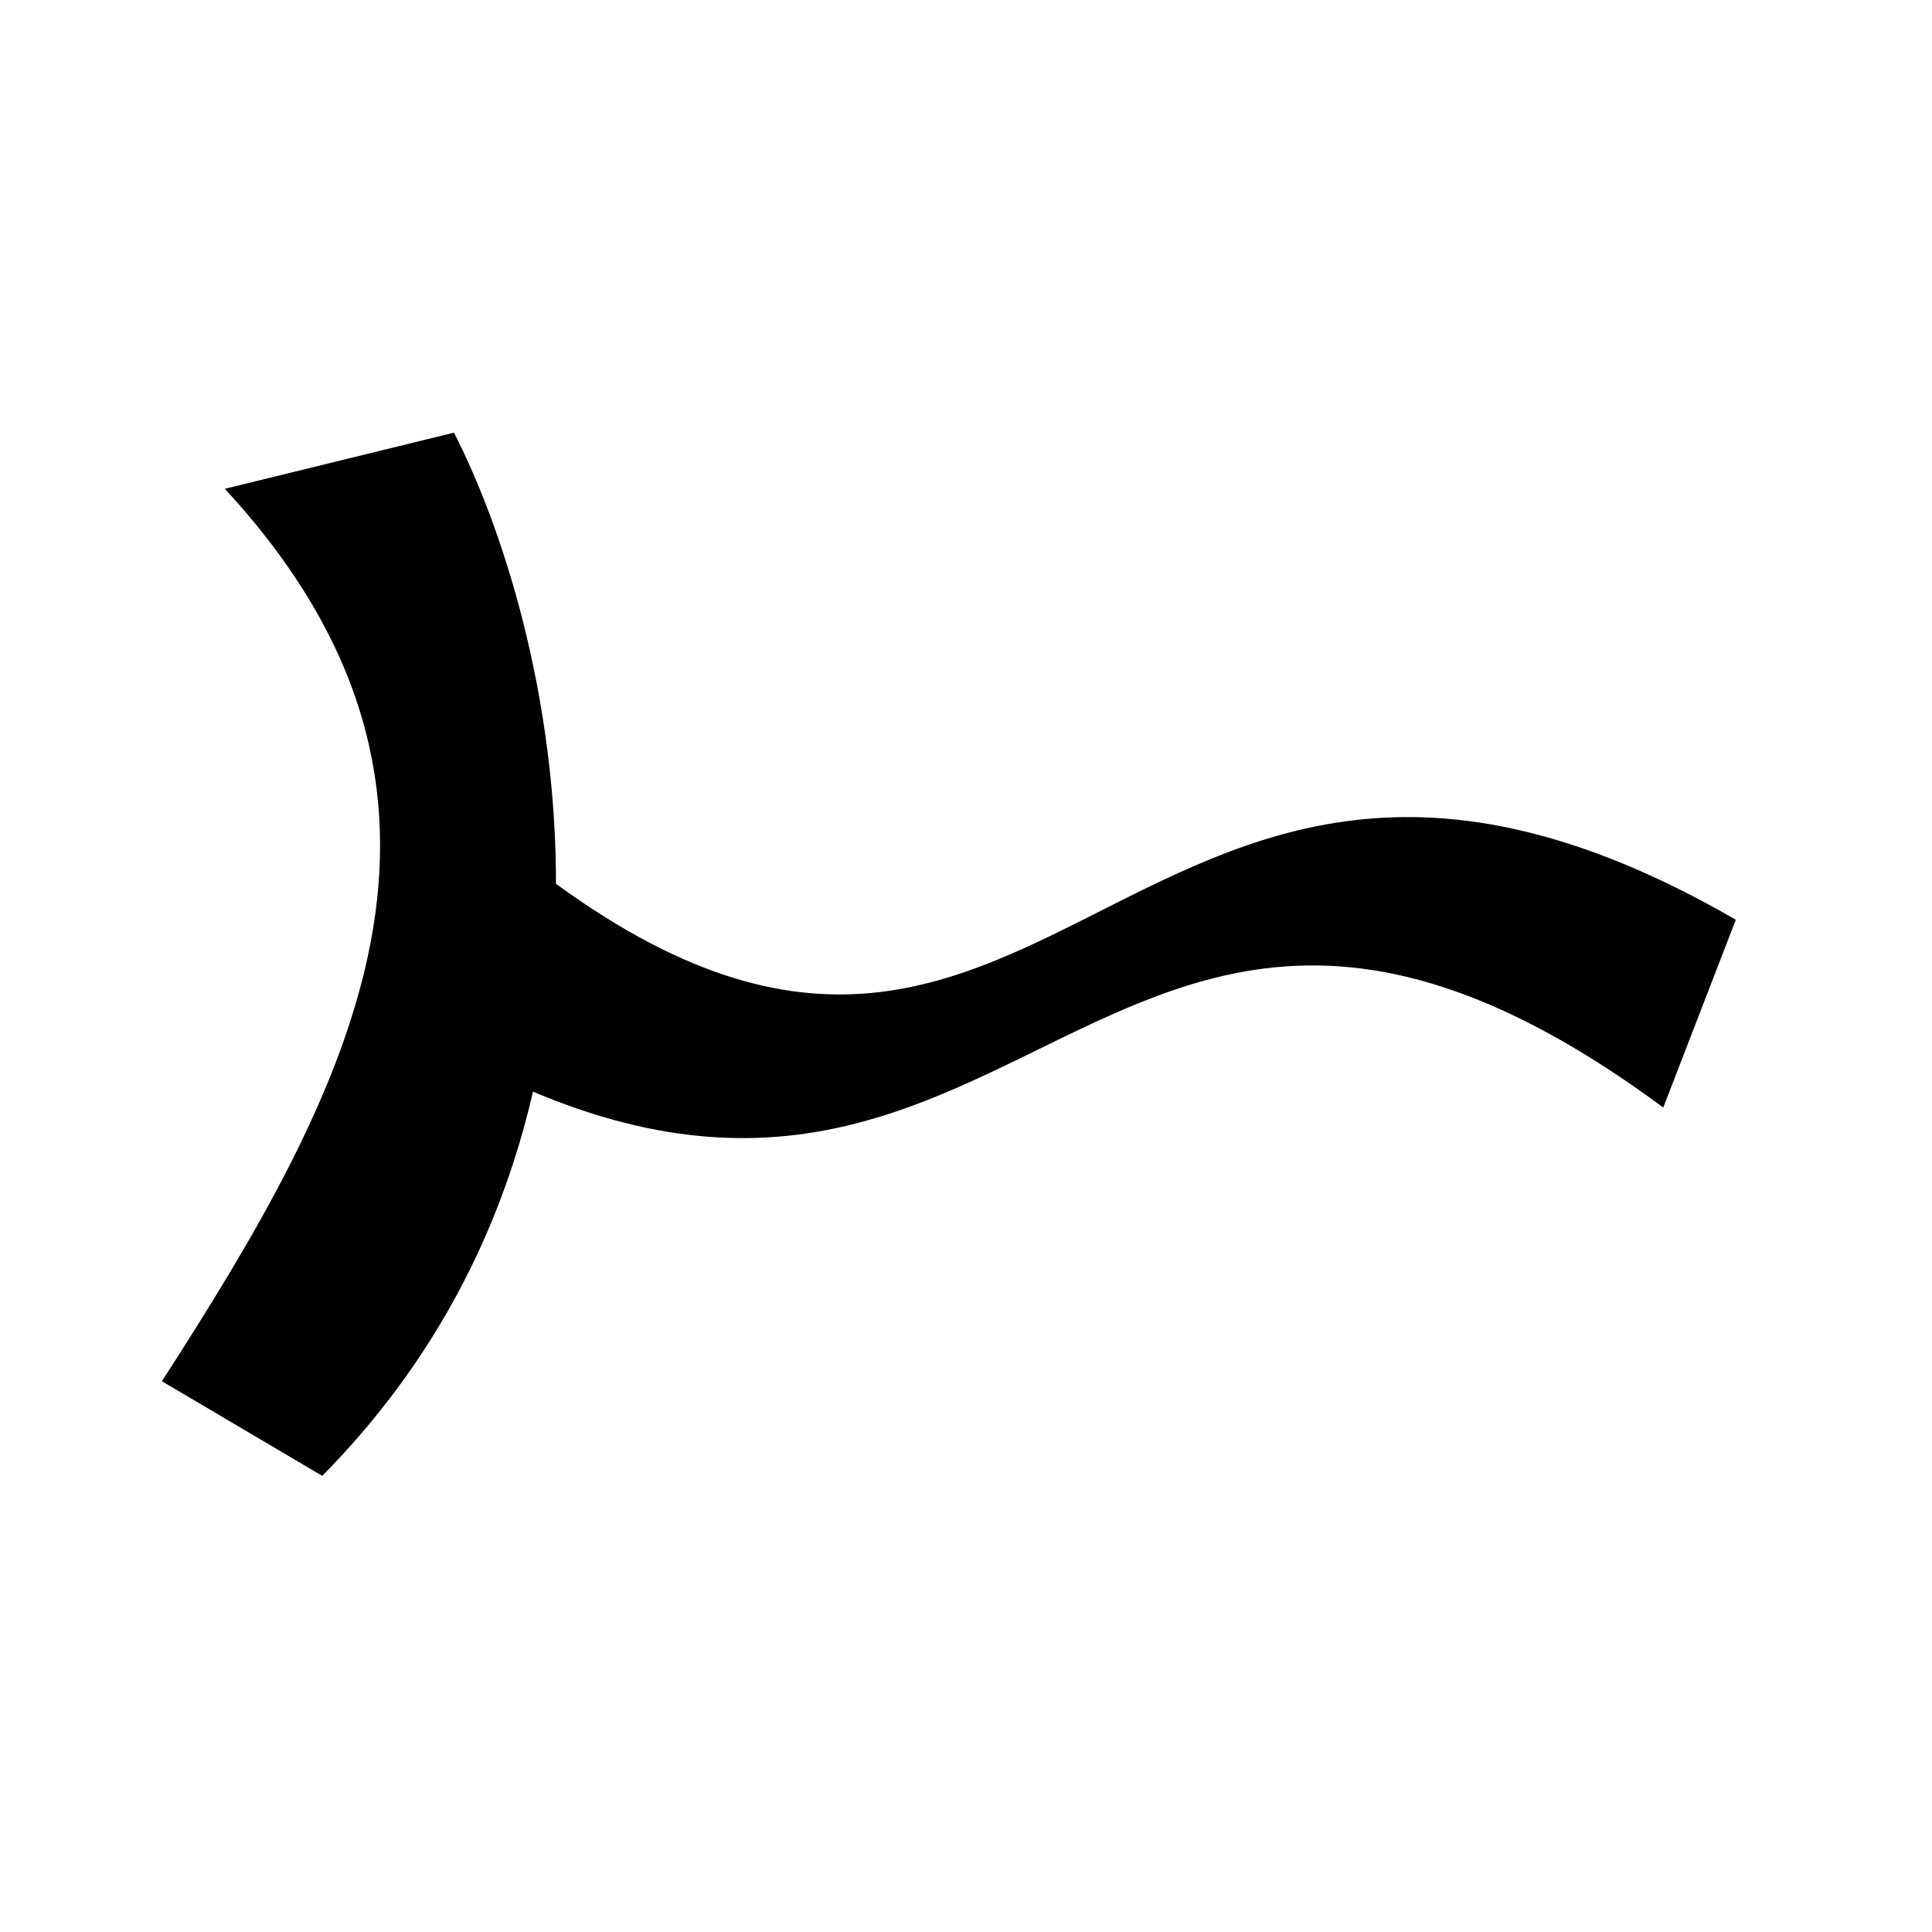
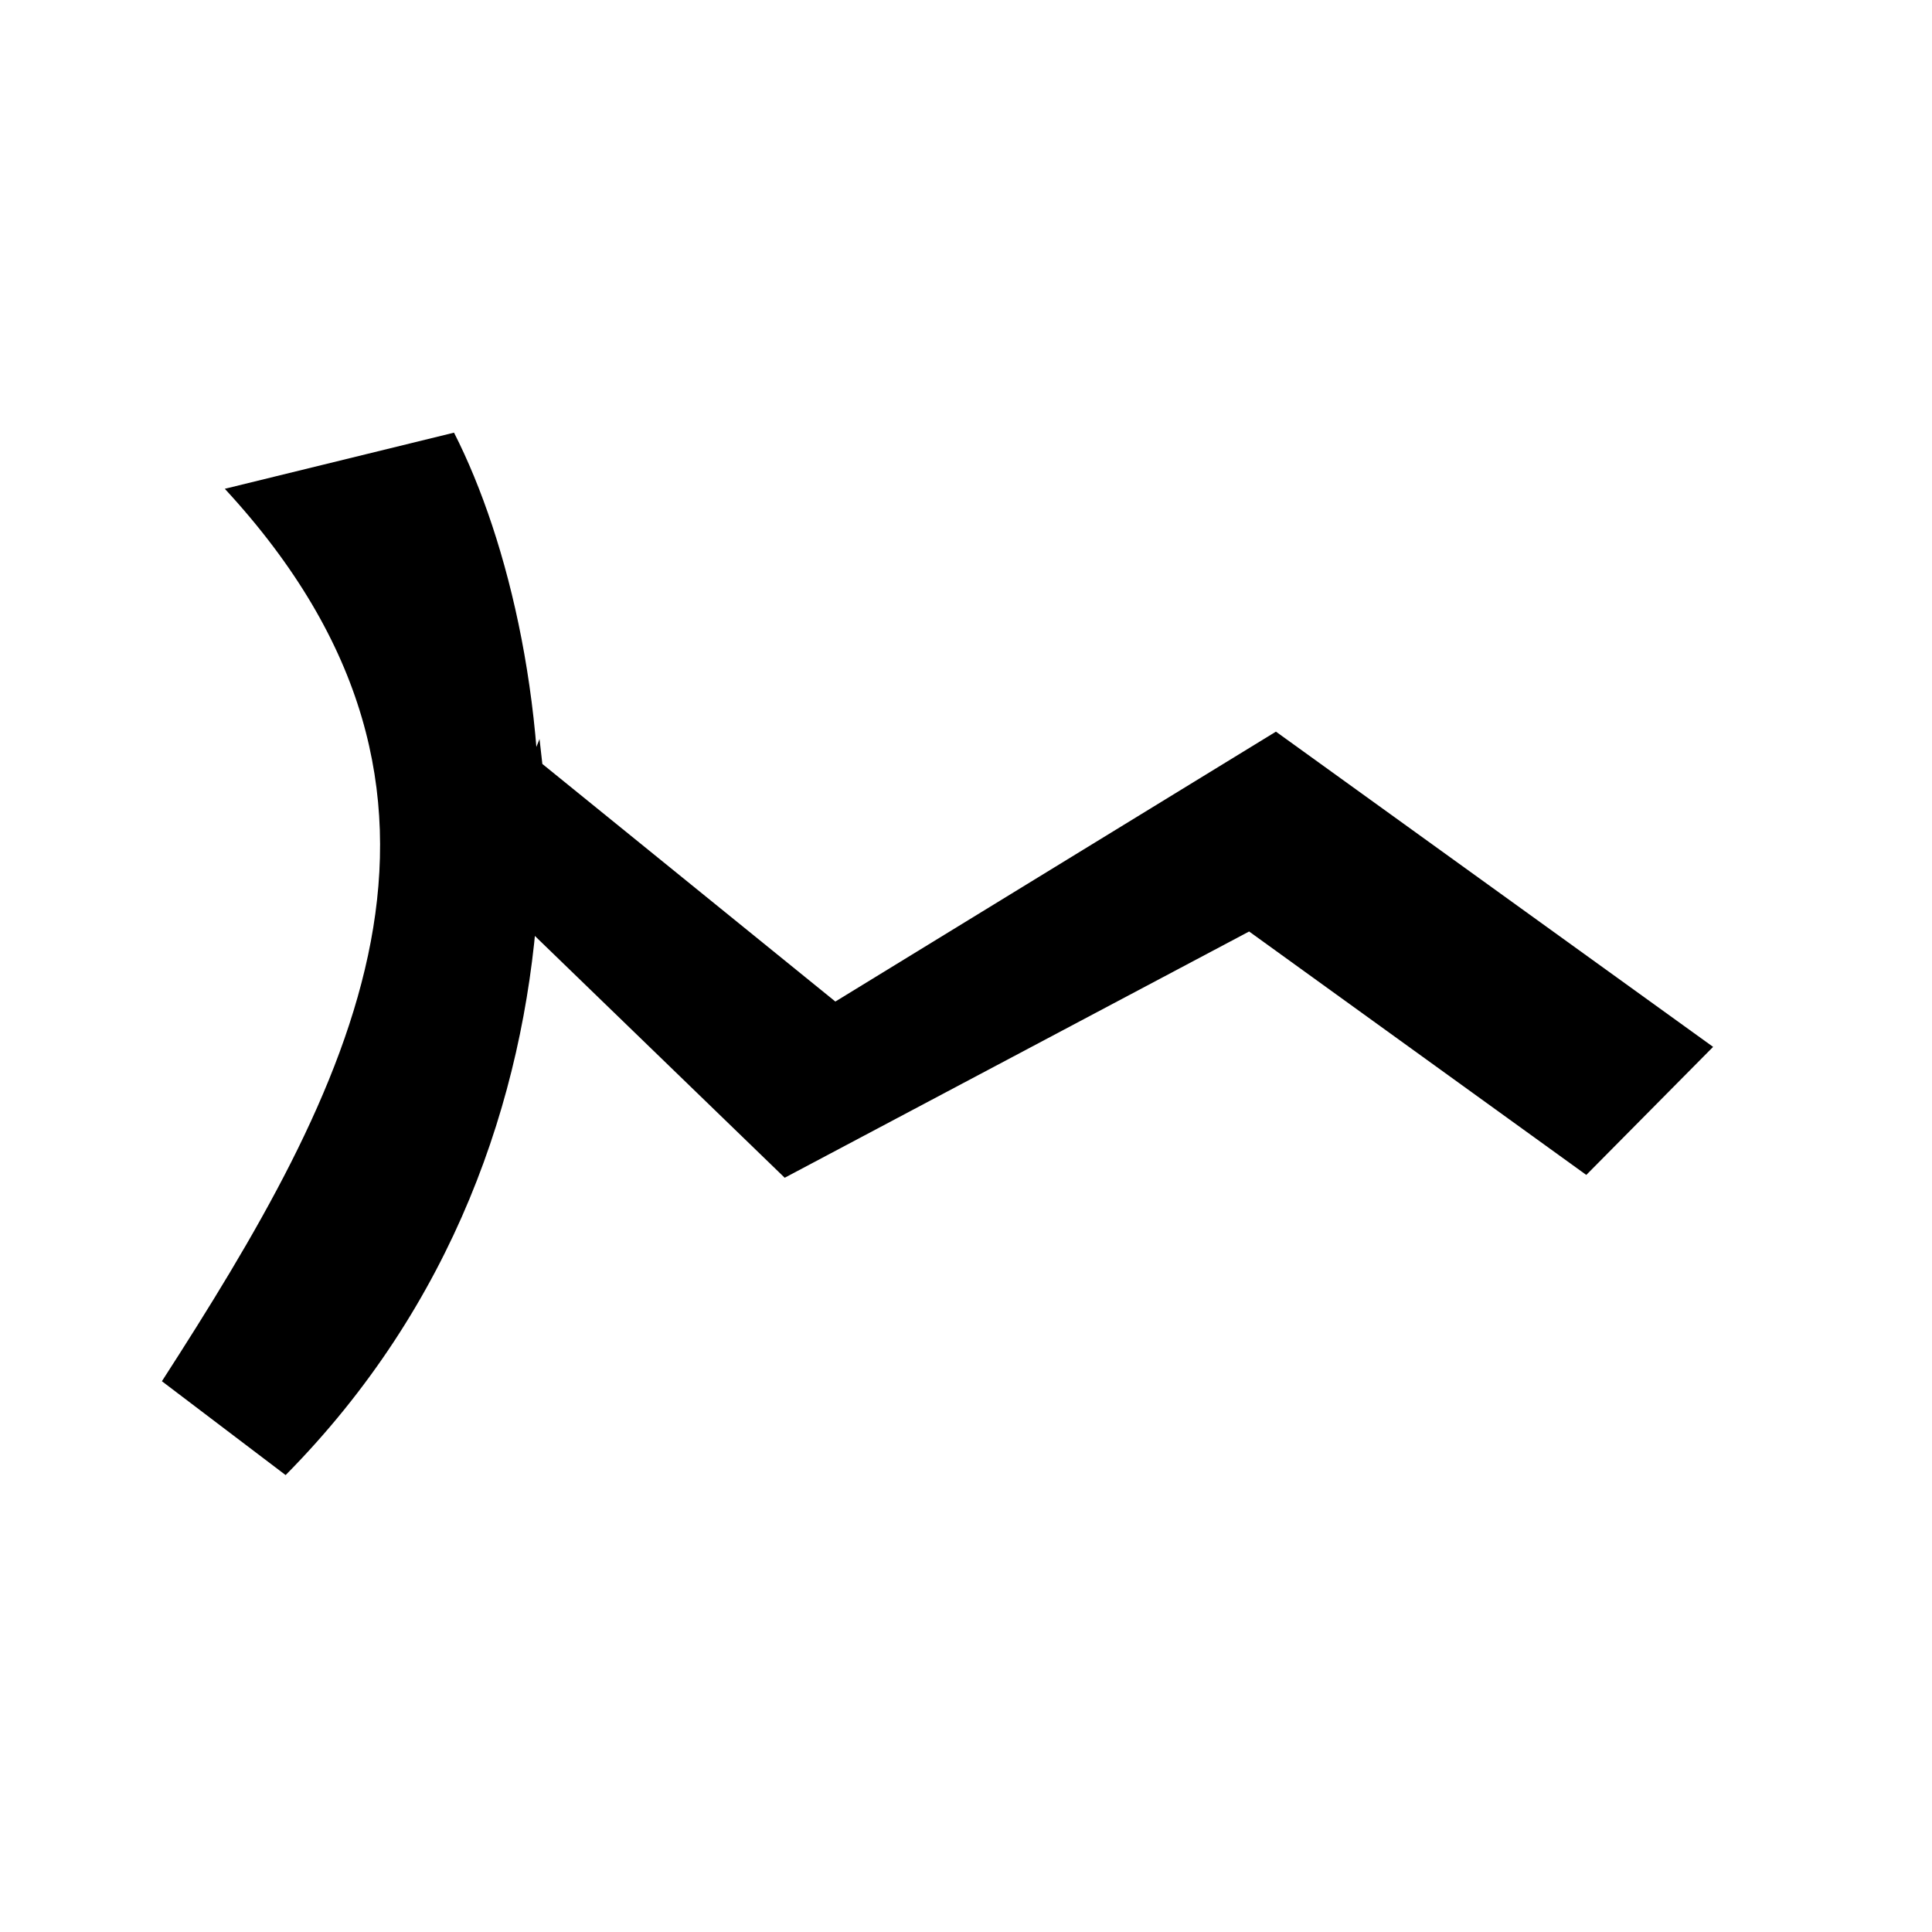
<svg xmlns="http://www.w3.org/2000/svg" width="50mm" height="50mm" viewBox="0 0 50 50" version="1.1" id="svg5">
  <defs id="defs2" />
  <g id="layer1">
-     <path style="fill:#000000;stroke:none;stroke-width:0.5;stroke-linecap:round;paint-order:fill markers stroke;stop-color:#000000" d="m 5.818,12.65 5.932,-1.453 c 2.852,5.601 5.303,18.184 -3.411,26.998 L 4.19,35.746 C 9.051,28.206 13.203,20.64 5.818,12.65 Z" id="path1089" />
-     <path style="fill:#000000;stroke:none;stroke-width:0.5;stroke-linecap:round;paint-order:fill markers stroke;stop-color:#000000" d="m 12.469,21.34 c 14.608,12.63 16.18,-6.939 32.454,2.463 l -1.878,4.86 C 28.076,17.585 26.389,35.958 10.944,26.797 Z" id="path1091" />
+     <path style="fill:#000000;stroke:none;stroke-width:0.5;stroke-linecap:round;paint-order:fill markers stroke;stop-color:#000000" d="m 5.818,12.65 5.932,-1.453 c 2.852,5.601 4.355,18.164 -4.358,26.978 L 4.19,35.746 C 9.051,28.206 13.203,20.64 5.818,12.65 Z" id="path1089" />
+     <path style="fill:#000000;stroke-width:0.5;stroke-linecap:round;paint-order:fill markers stroke;stop-color:#000000" d="m 14.036,19.771 7.583,6.149 11.402,-6.985 11.314,8.158 -3.282,3.314 -8.726,-6.3 -12.019,6.373 -7.839,-7.587 1.494,-3.768 z" id="path343" />
  </g>
</svg>
